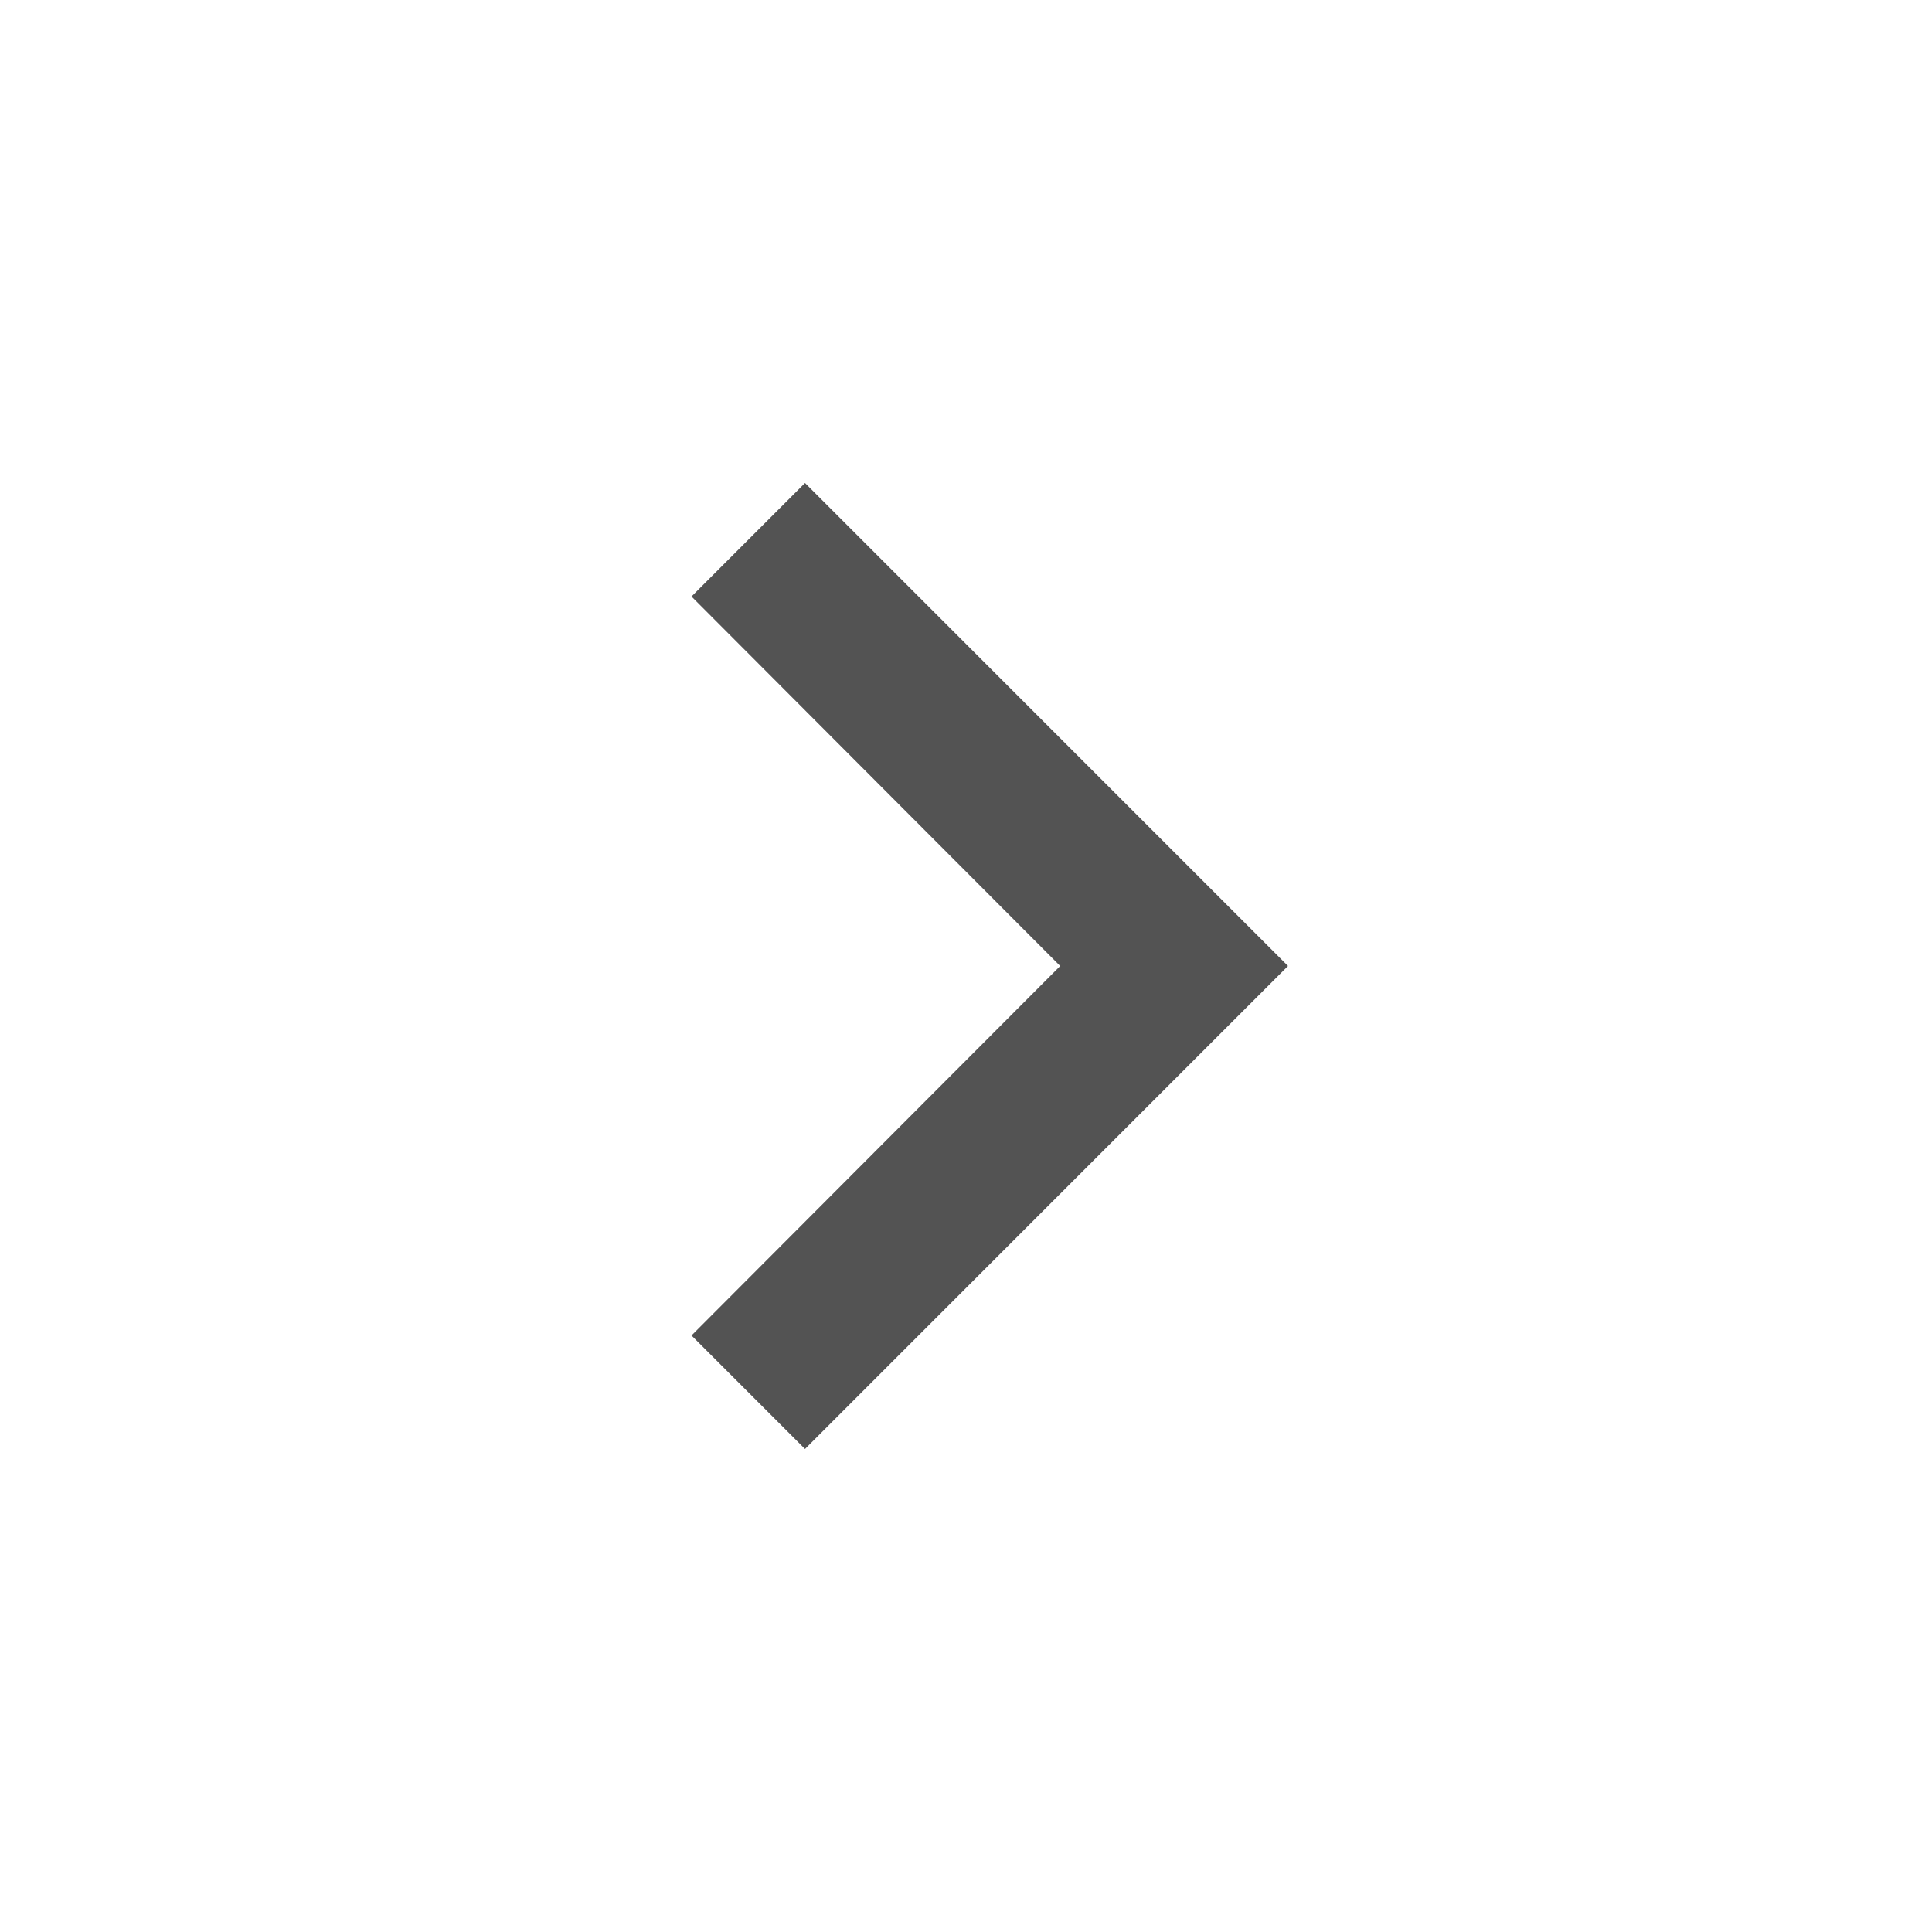
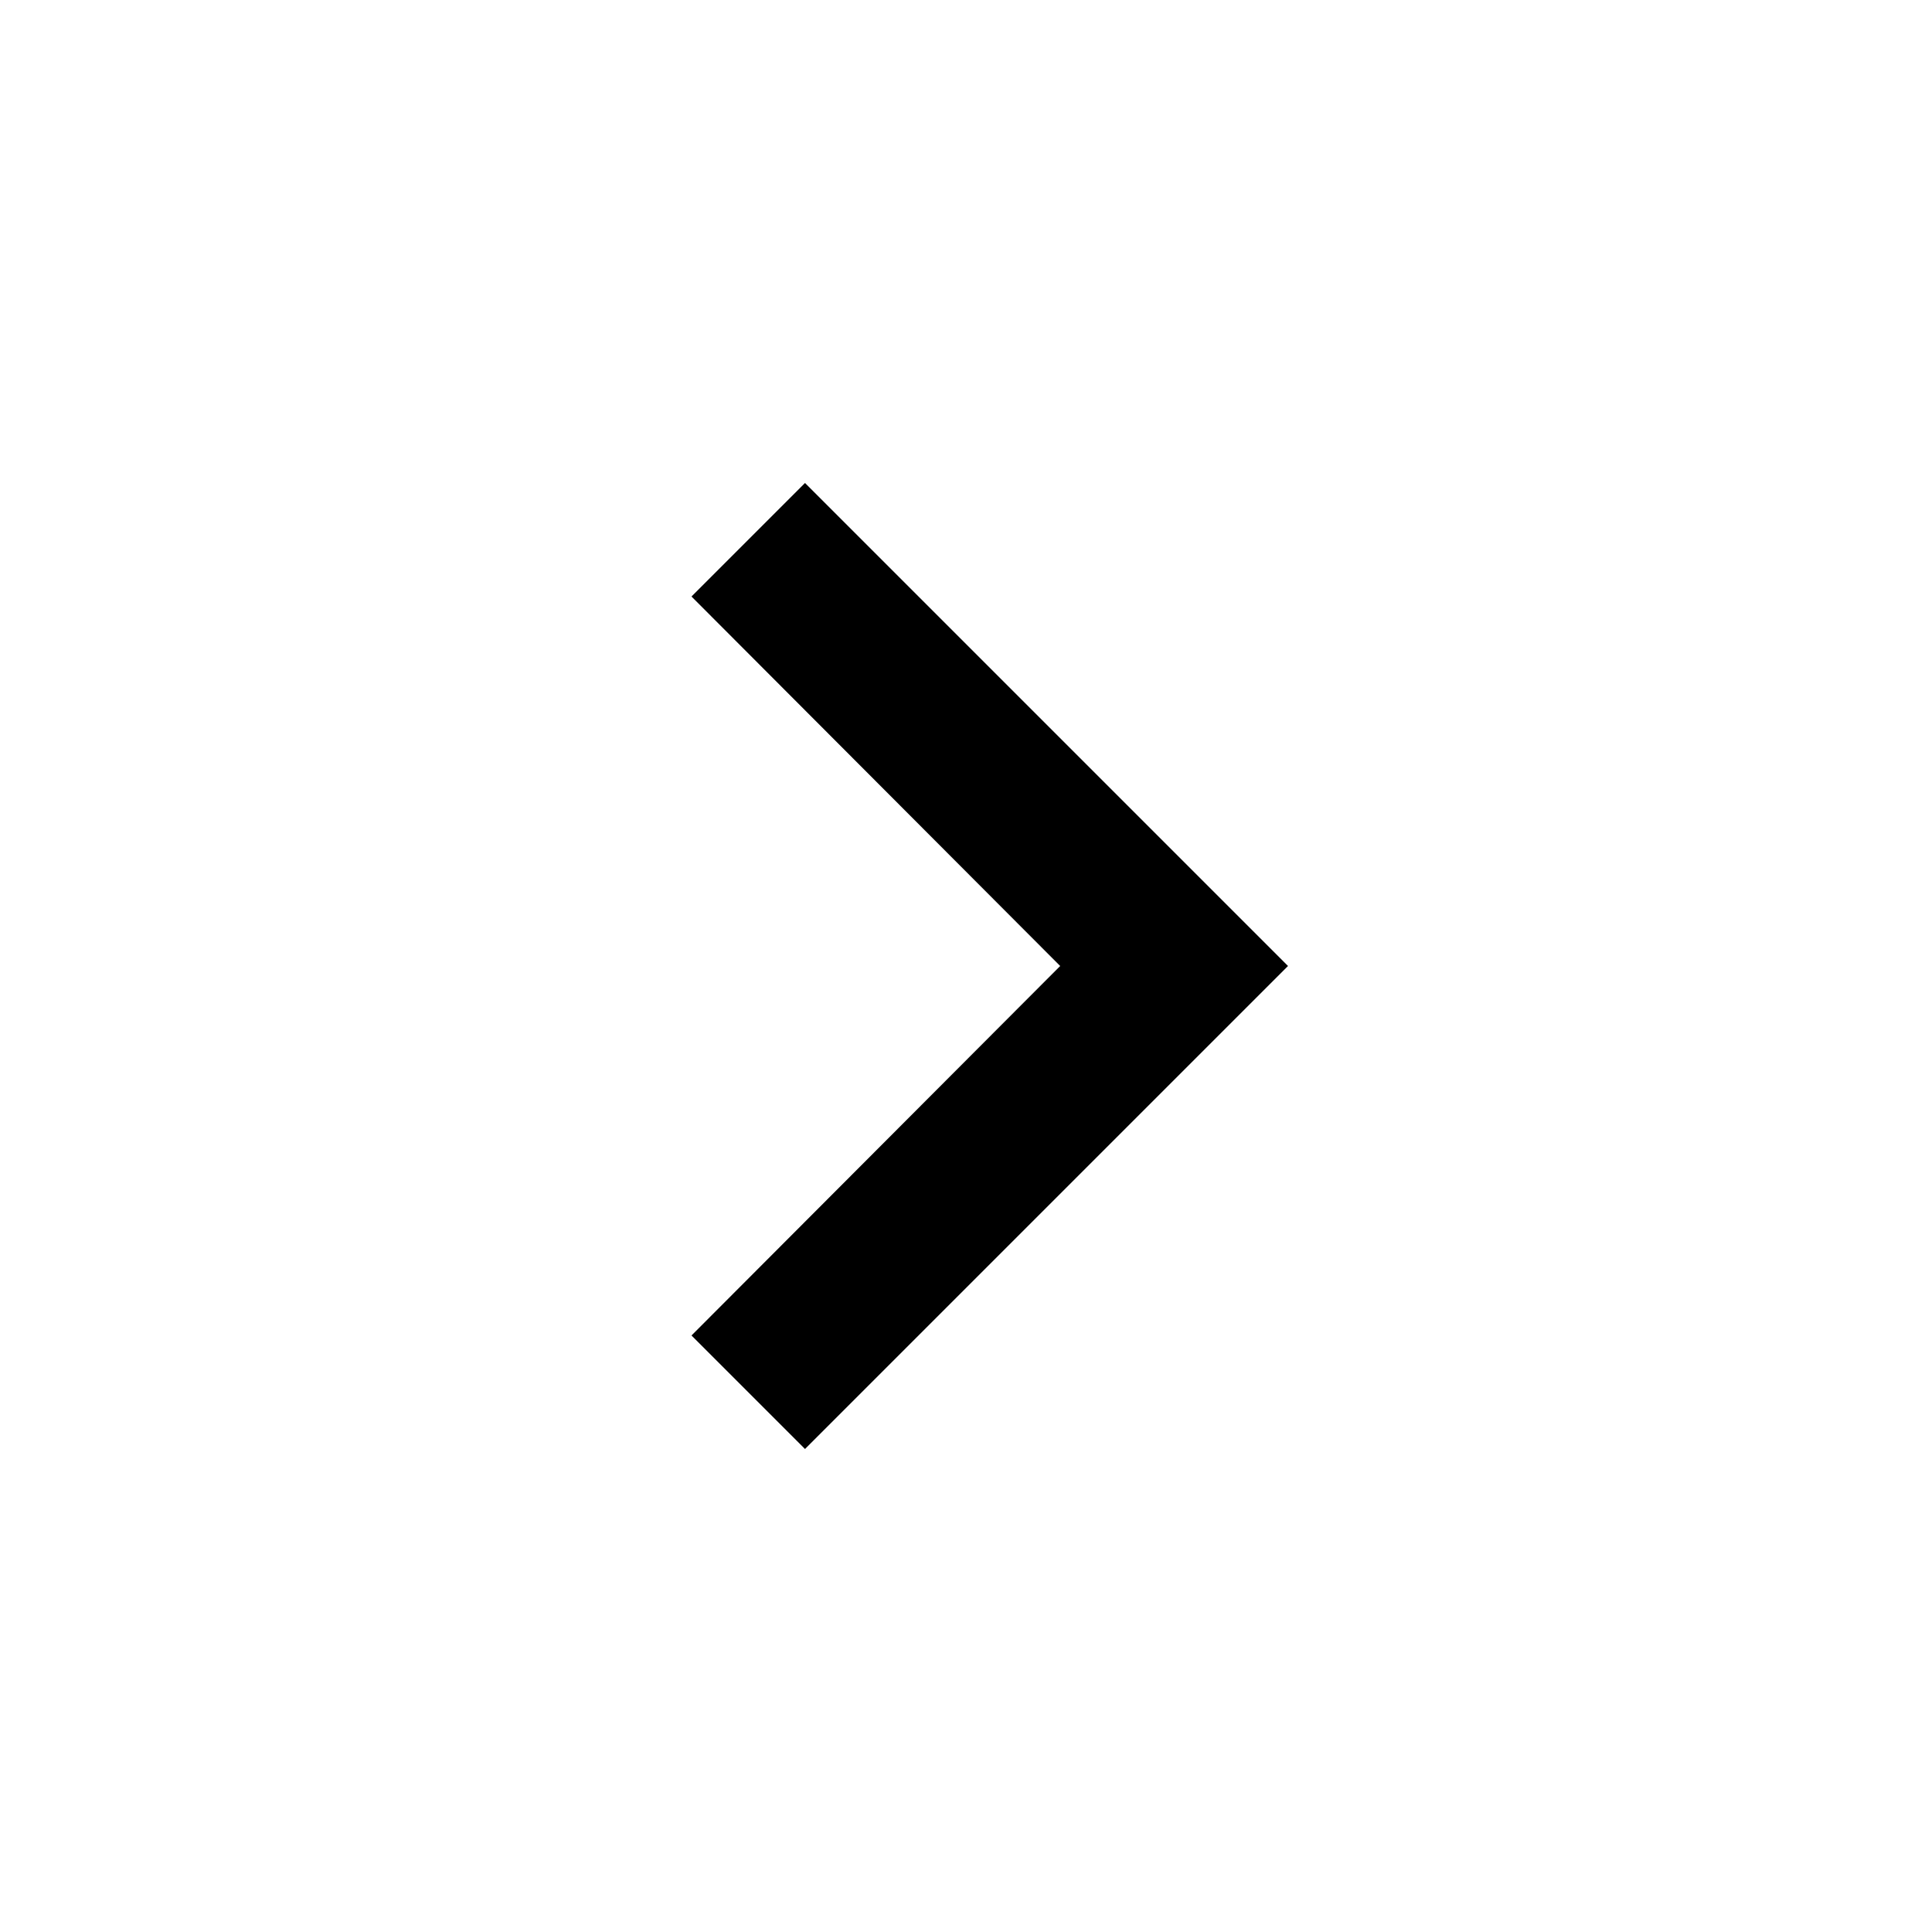
- <svg xmlns="http://www.w3.org/2000/svg" height="24px" viewBox="0 0 24 24" width="24px" fill="#535353">
+ <svg xmlns="http://www.w3.org/2000/svg" height="24px" viewBox="0 0 24 24" width="24px" fill="#000000">
  <path d="M0 0h24v24H0V0z" fill="none" />
  <path d="M10 6L8.59 7.41 13.17 12l-4.58 4.59L10 18l6-6-6-6z" />
</svg>
